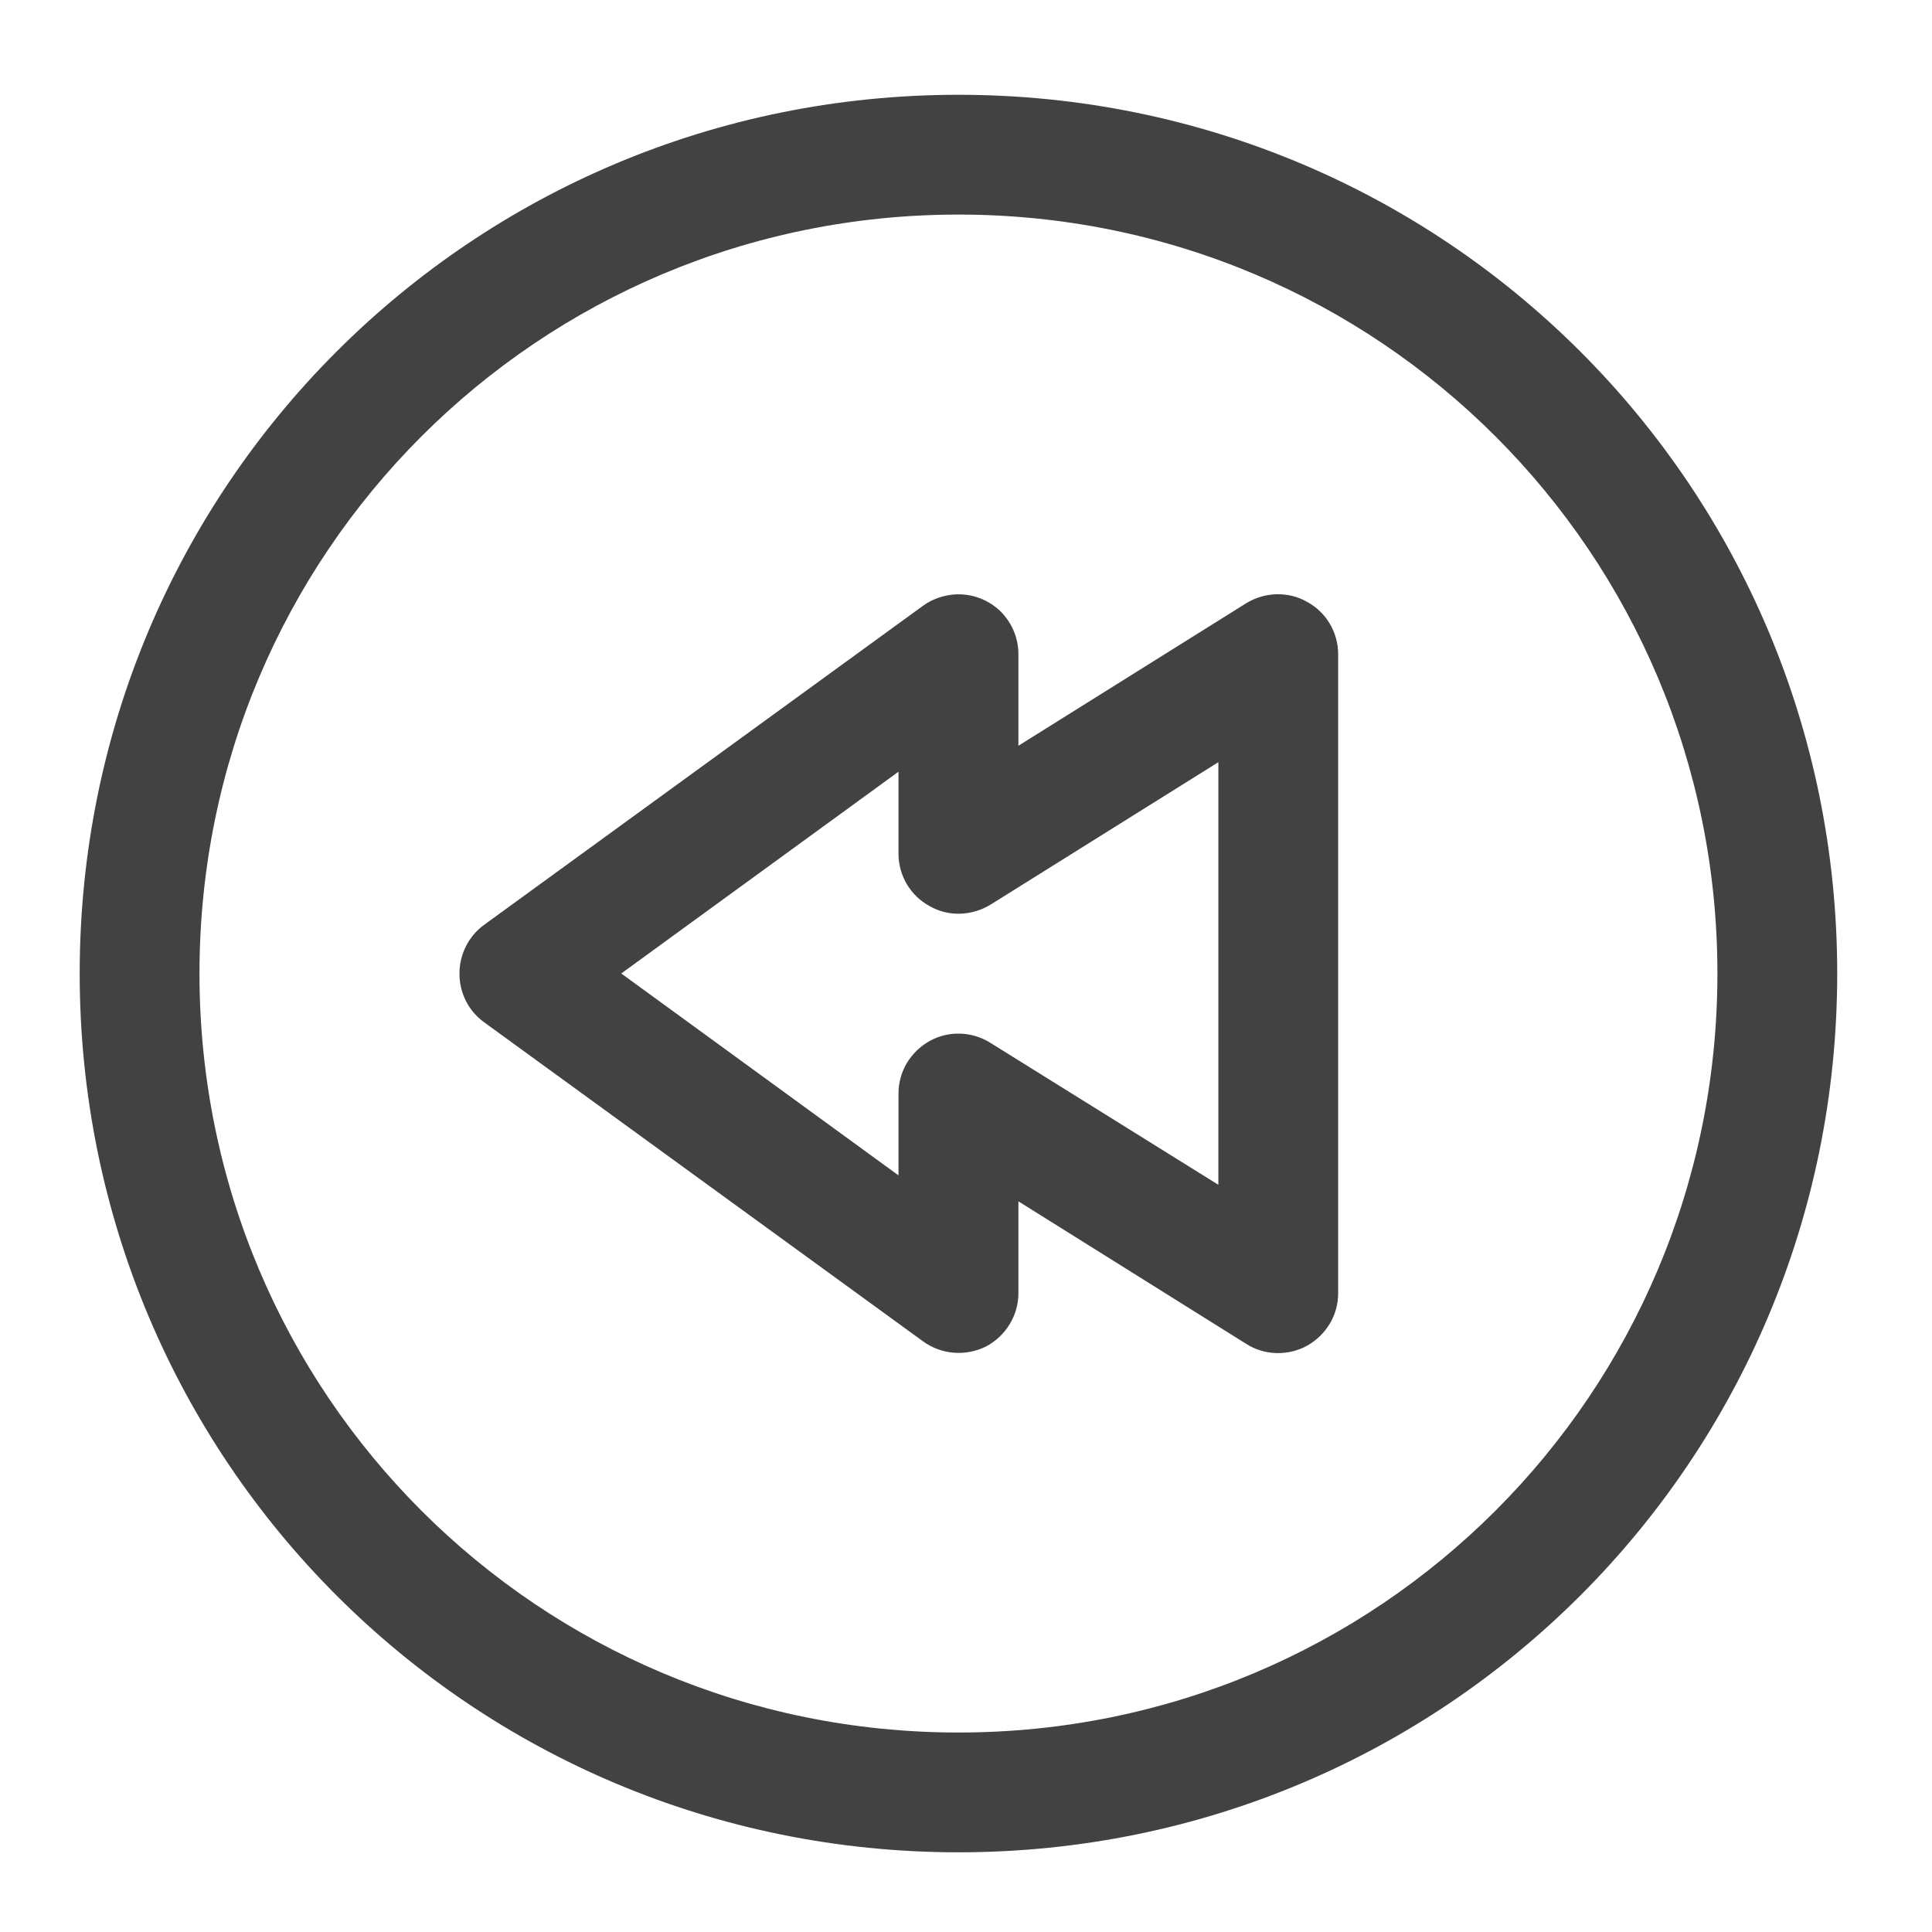
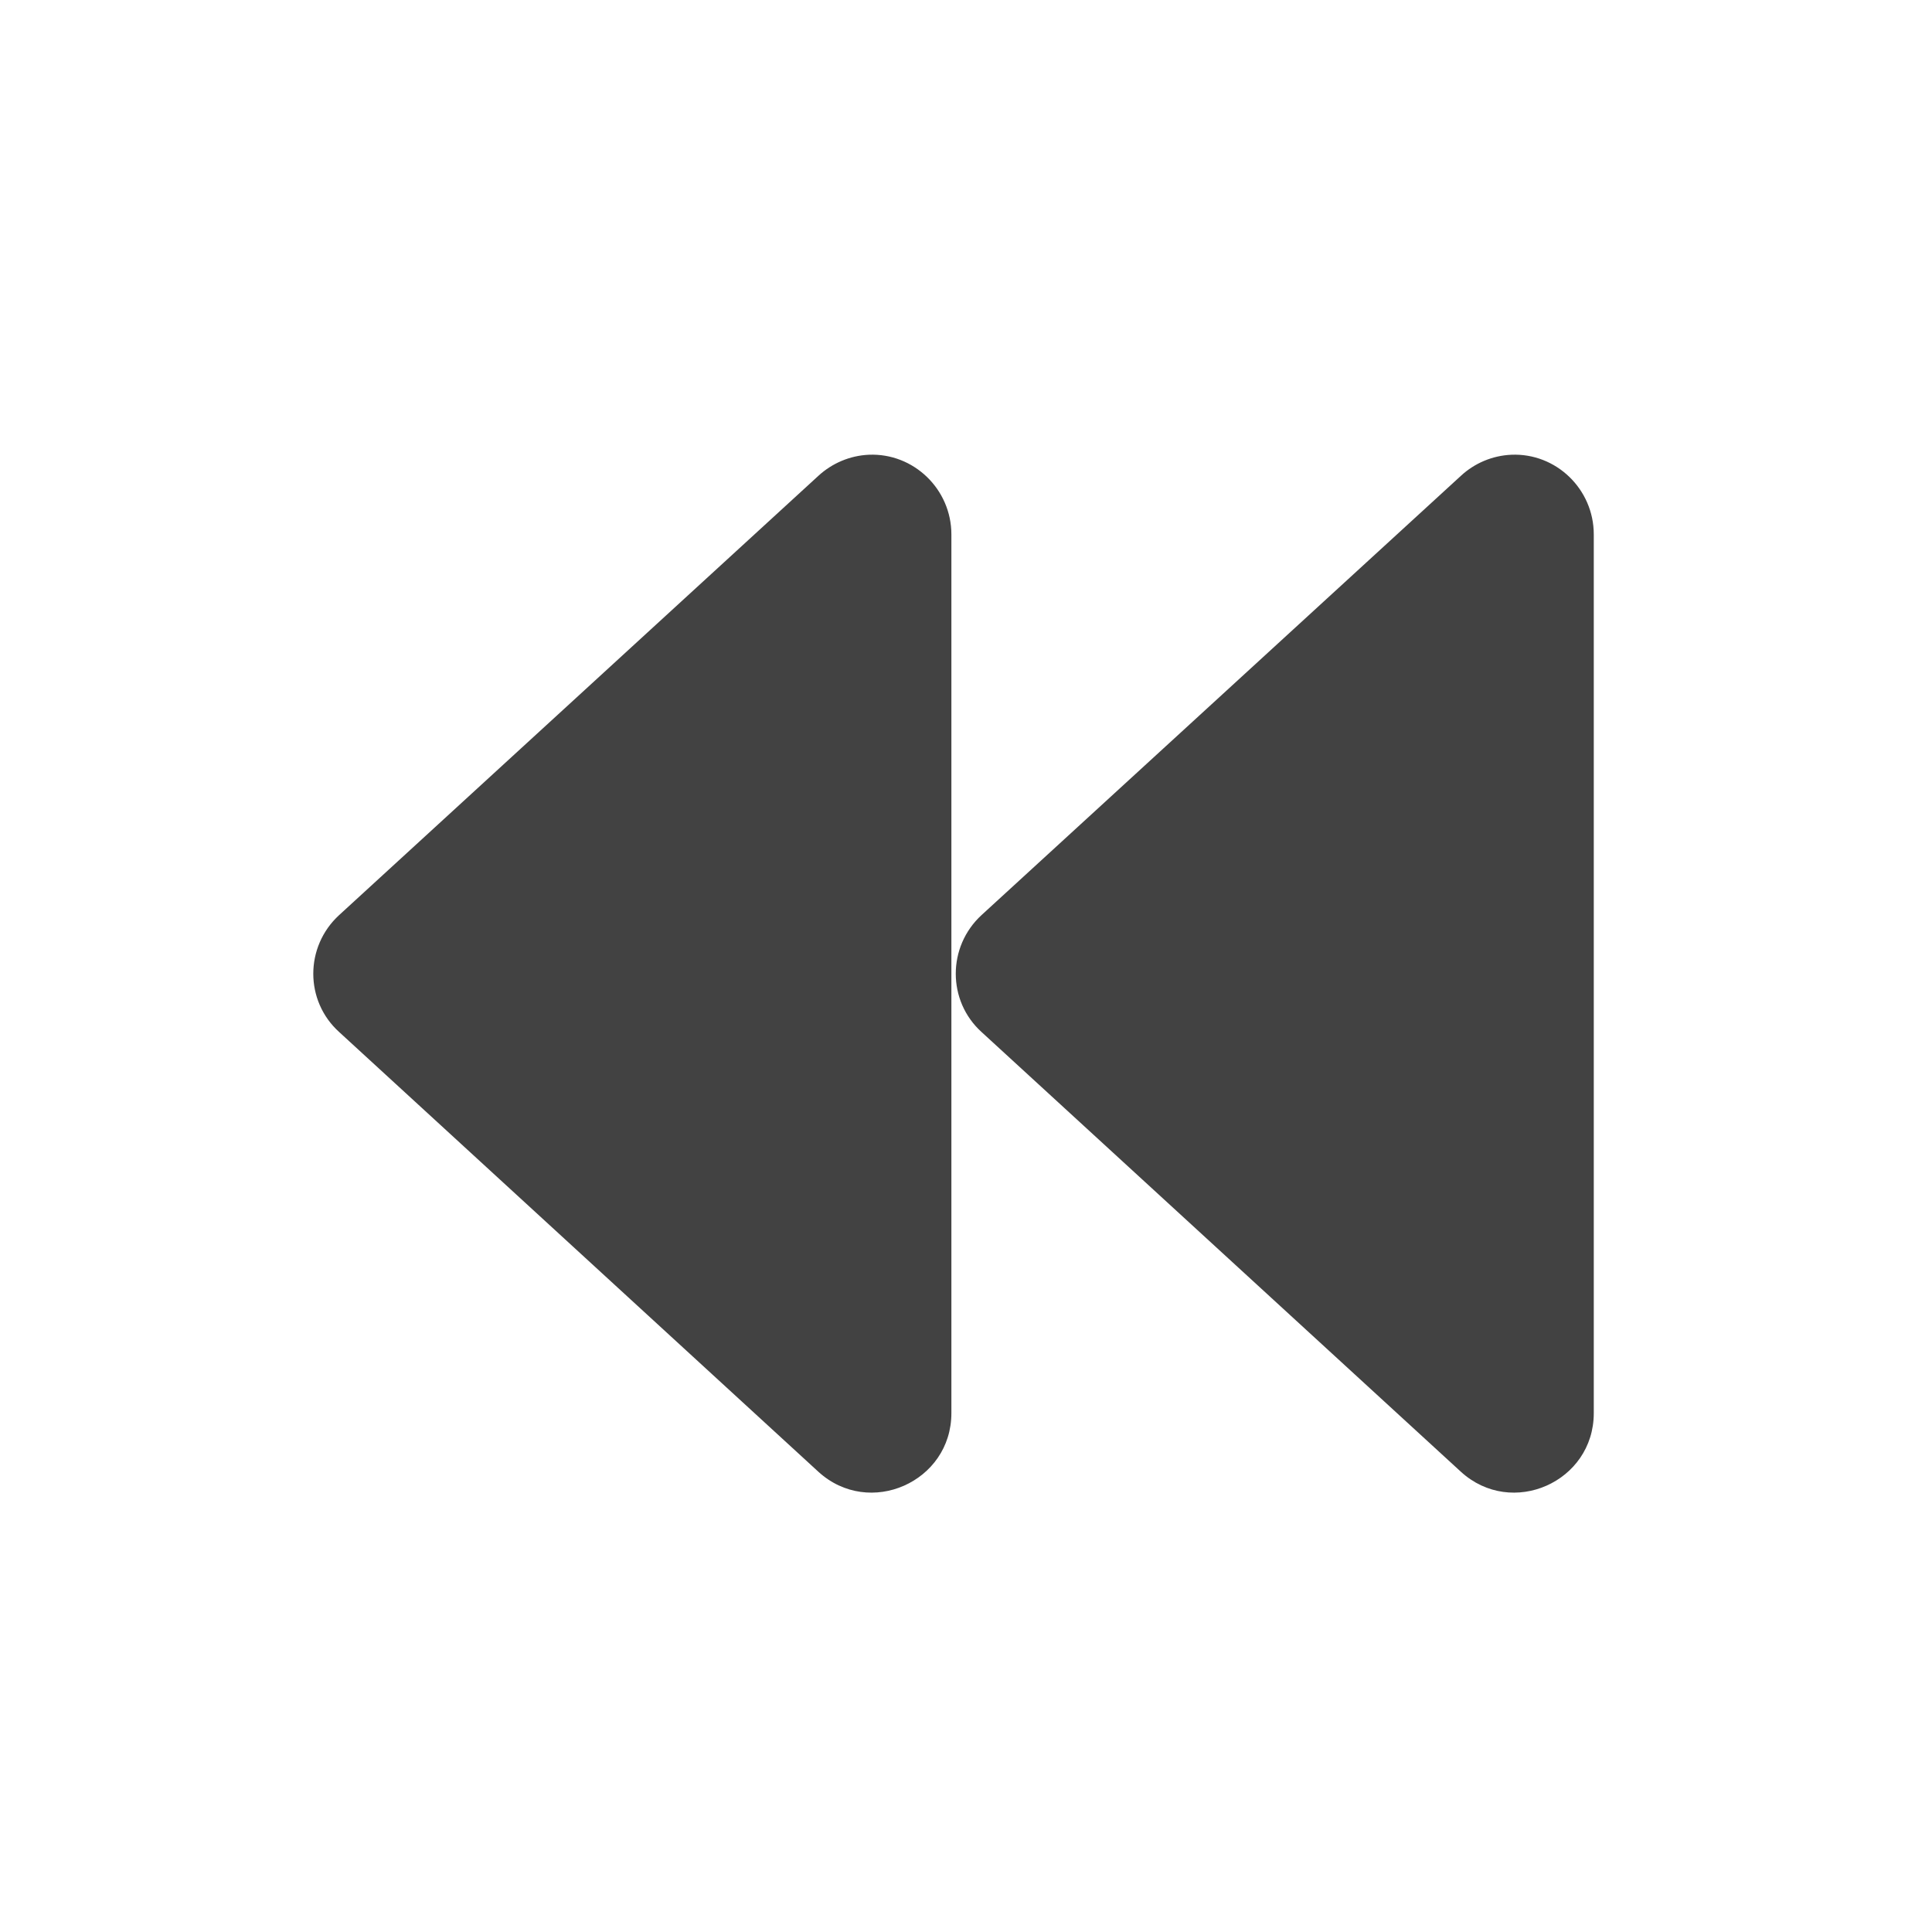
- <svg xmlns="http://www.w3.org/2000/svg" width="16pt" height="16pt" viewBox="0 0 16 16" version="1.1">
+ <svg xmlns="http://www.w3.org/2000/svg" width="16px" height="16px" viewBox="0 0 16 16" version="1.1">
  <g id="surface1">
-     <path style=" stroke:none;fill-rule:nonzero;fill:rgb(25.882%,25.882%,25.882%);fill-opacity:1;" d="M 7.938 0.785 C 3.906 0.785 0.66 4.031 0.66 8.062 C 0.66 12.094 3.906 15.34 7.938 15.34 C 11.969 15.34 15.215 12.094 15.215 8.062 C 15.215 4.031 11.969 0.785 7.938 0.785 Z M 7.938 1.777 C 11.418 1.777 14.223 4.582 14.223 8.062 C 14.223 11.543 11.418 14.348 7.938 14.348 C 4.457 14.348 1.652 11.543 1.652 8.062 C 1.652 4.582 4.457 1.777 7.938 1.777 Z M 7.938 1.777 " />
-     <path style=" stroke:none;fill-rule:nonzero;fill:rgb(25.882%,25.882%,25.882%);fill-opacity:1;" d="M 7.922 4.922 C 7.824 4.926 7.727 4.957 7.645 5.016 L 4.008 7.66 C 3.879 7.754 3.805 7.906 3.805 8.062 C 3.805 8.223 3.879 8.371 4.008 8.465 L 7.645 11.109 C 7.797 11.219 7.996 11.234 8.164 11.152 C 8.328 11.066 8.434 10.895 8.434 10.711 L 8.434 9.949 L 10.32 11.129 C 10.473 11.227 10.668 11.23 10.824 11.145 C 10.984 11.055 11.082 10.891 11.082 10.711 L 11.082 5.418 C 11.082 5.238 10.984 5.07 10.824 4.984 C 10.668 4.895 10.473 4.902 10.32 4.996 L 8.434 6.176 L 8.434 5.418 C 8.434 5.281 8.379 5.156 8.285 5.062 C 8.188 4.969 8.059 4.918 7.922 4.922 Z M 10.09 6.312 L 10.09 9.812 L 8.203 8.637 C 8.047 8.539 7.855 8.535 7.699 8.621 C 7.539 8.711 7.441 8.875 7.441 9.055 L 7.441 9.734 L 5.145 8.062 L 7.441 6.391 L 7.441 7.07 C 7.441 7.25 7.539 7.418 7.699 7.504 C 7.855 7.594 8.047 7.586 8.203 7.492 Z M 10.09 6.312 " />
+     <path style=" stroke:none;fill-rule:nonzero;fill:rgb(25.882%,25.882%,25.882%);fill-opacity:1;" d="M 7.195 3.766 C 7.566 3.75 7.879 4.051 7.879 4.426 L 7.879 11.703 C 7.879 12.273 7.199 12.574 6.777 12.188 L 2.809 8.547 C 2.523 8.289 2.523 7.84 2.809 7.578 L 6.777 3.941 C 6.891 3.836 7.039 3.773 7.195 3.766 Z M 7.195 3.766 " />
+     <path style=" stroke:none;fill-rule:nonzero;fill:rgb(25.882%,25.882%,25.882%);fill-opacity:1;" d="M 12.516 3.766 C 12.887 3.75 13.199 4.051 13.199 4.426 L 13.199 11.703 C 13.199 12.273 12.52 12.574 12.098 12.188 L 8.129 8.547 C 7.844 8.289 7.844 7.84 8.129 7.578 L 12.098 3.941 C 12.211 3.836 12.359 3.773 12.516 3.766 Z M 12.516 3.766 " />
  </g>
</svg>
